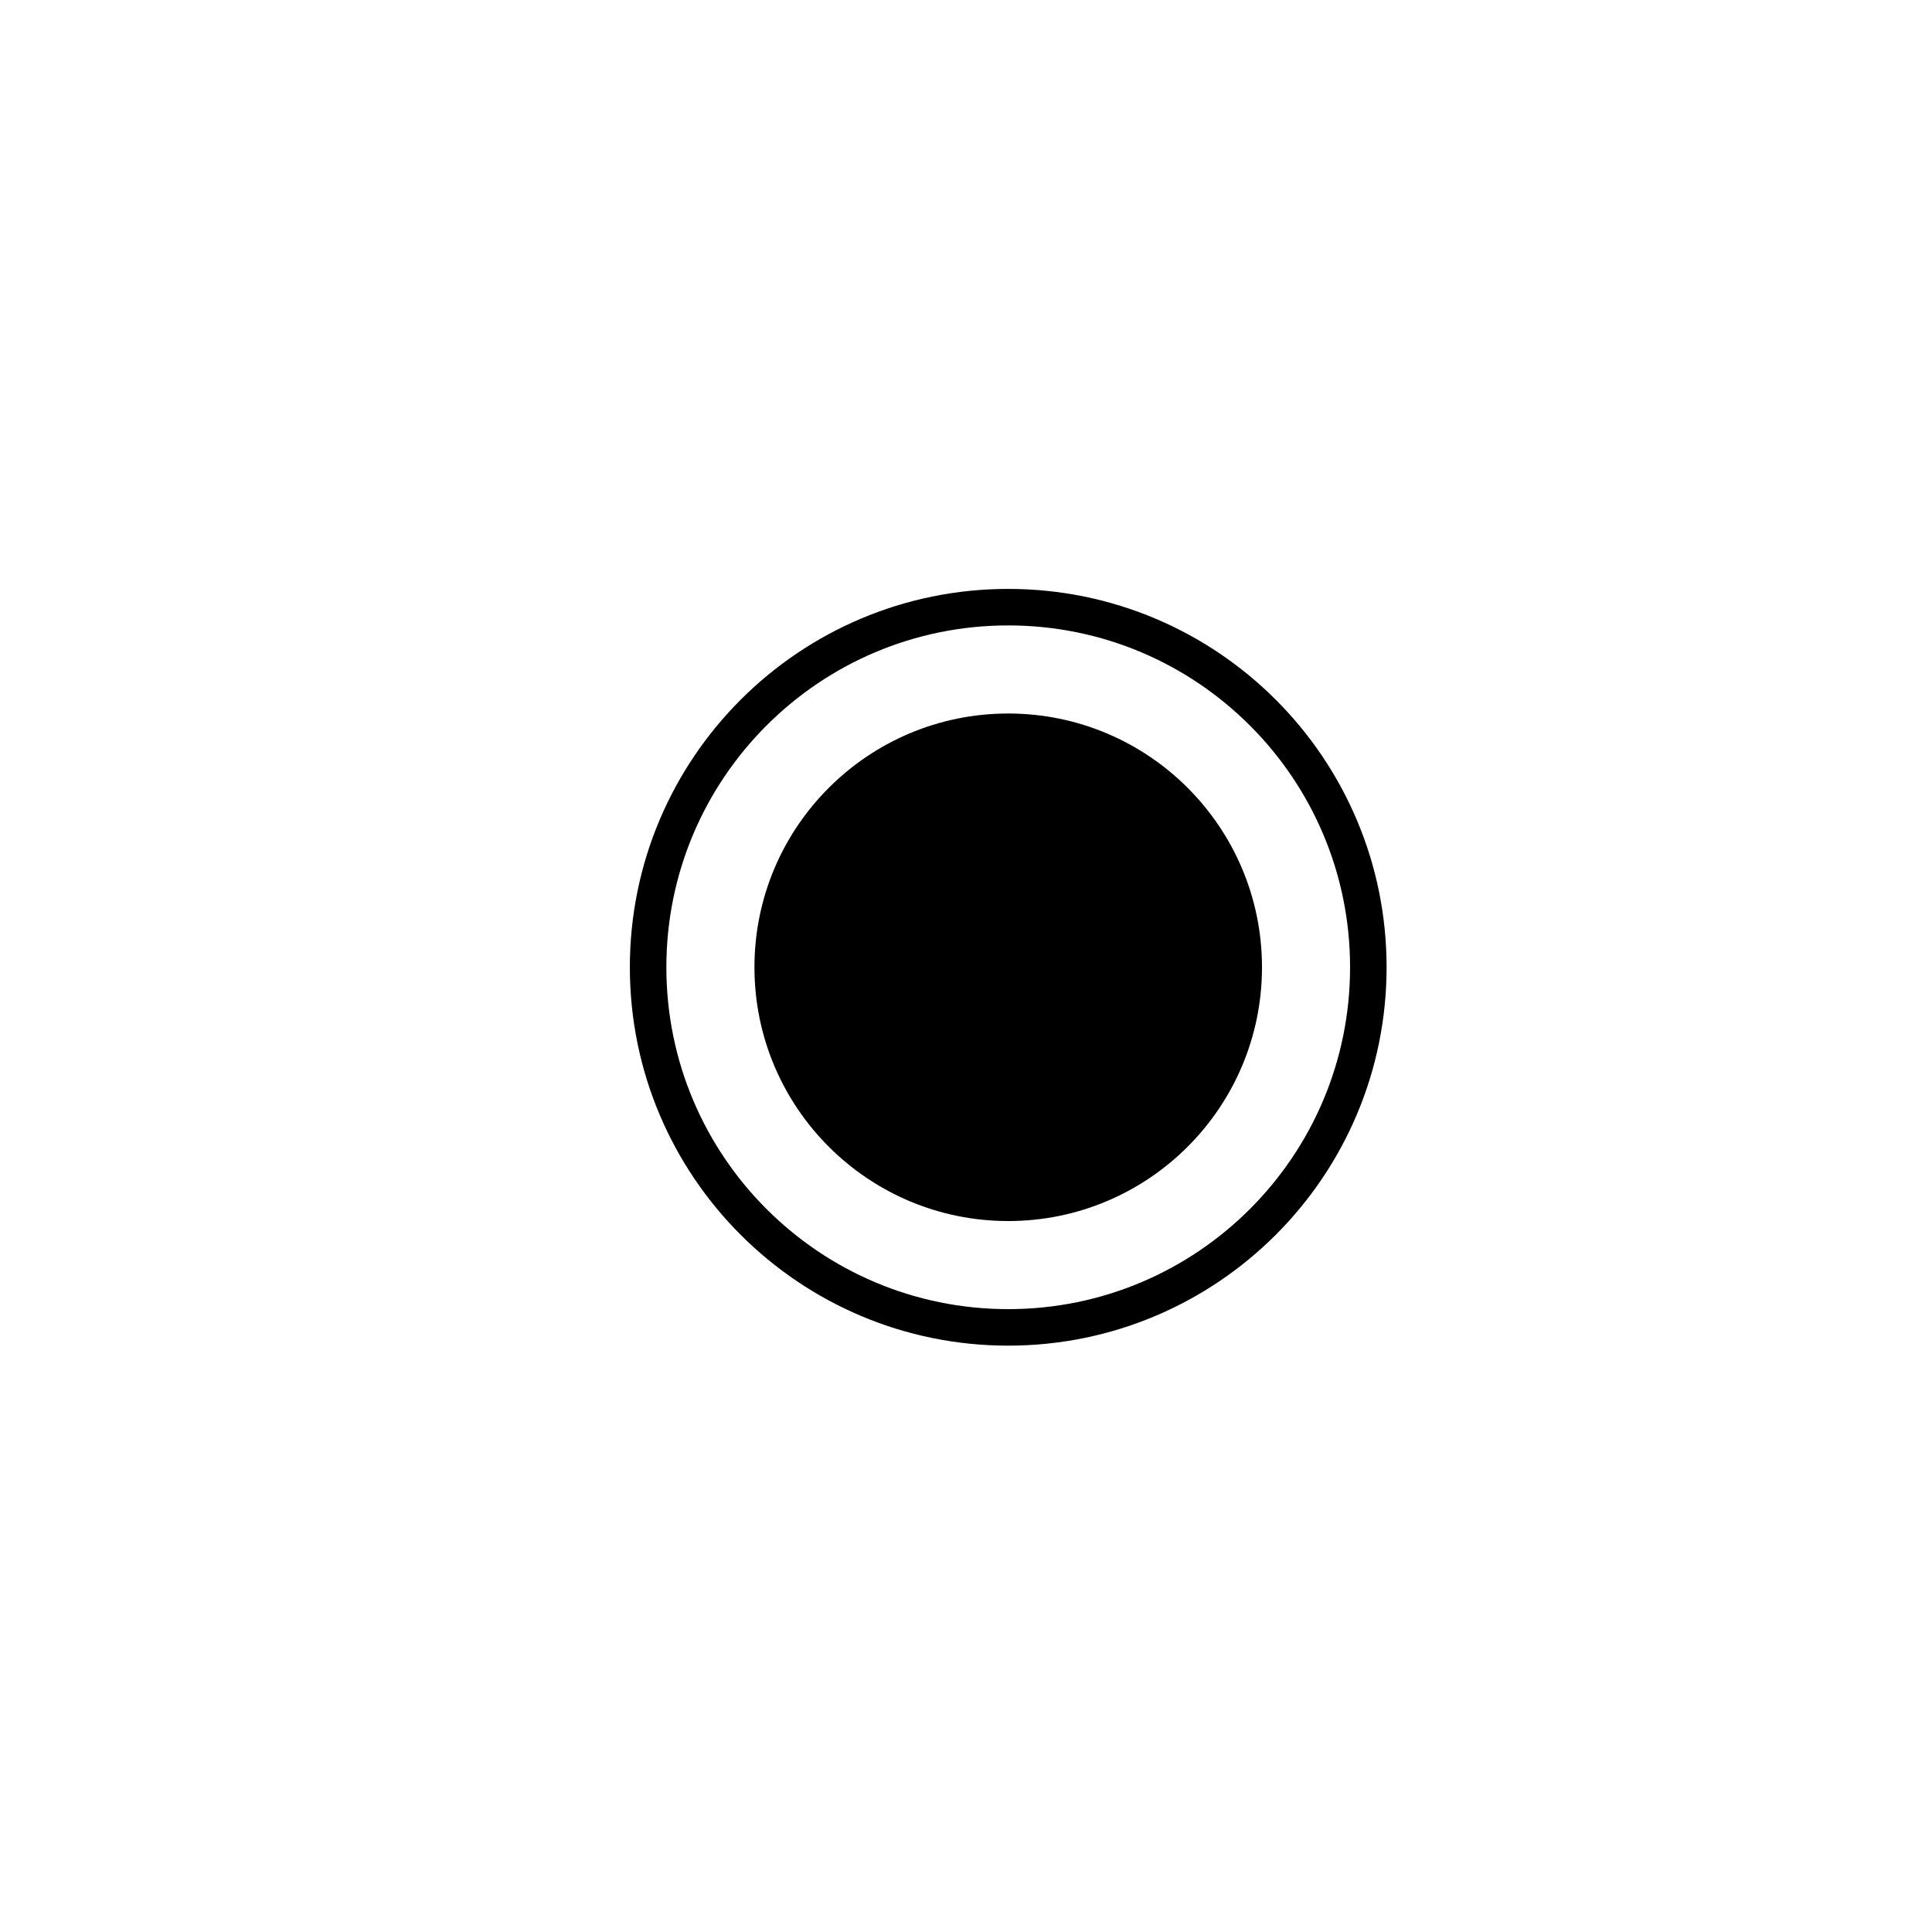
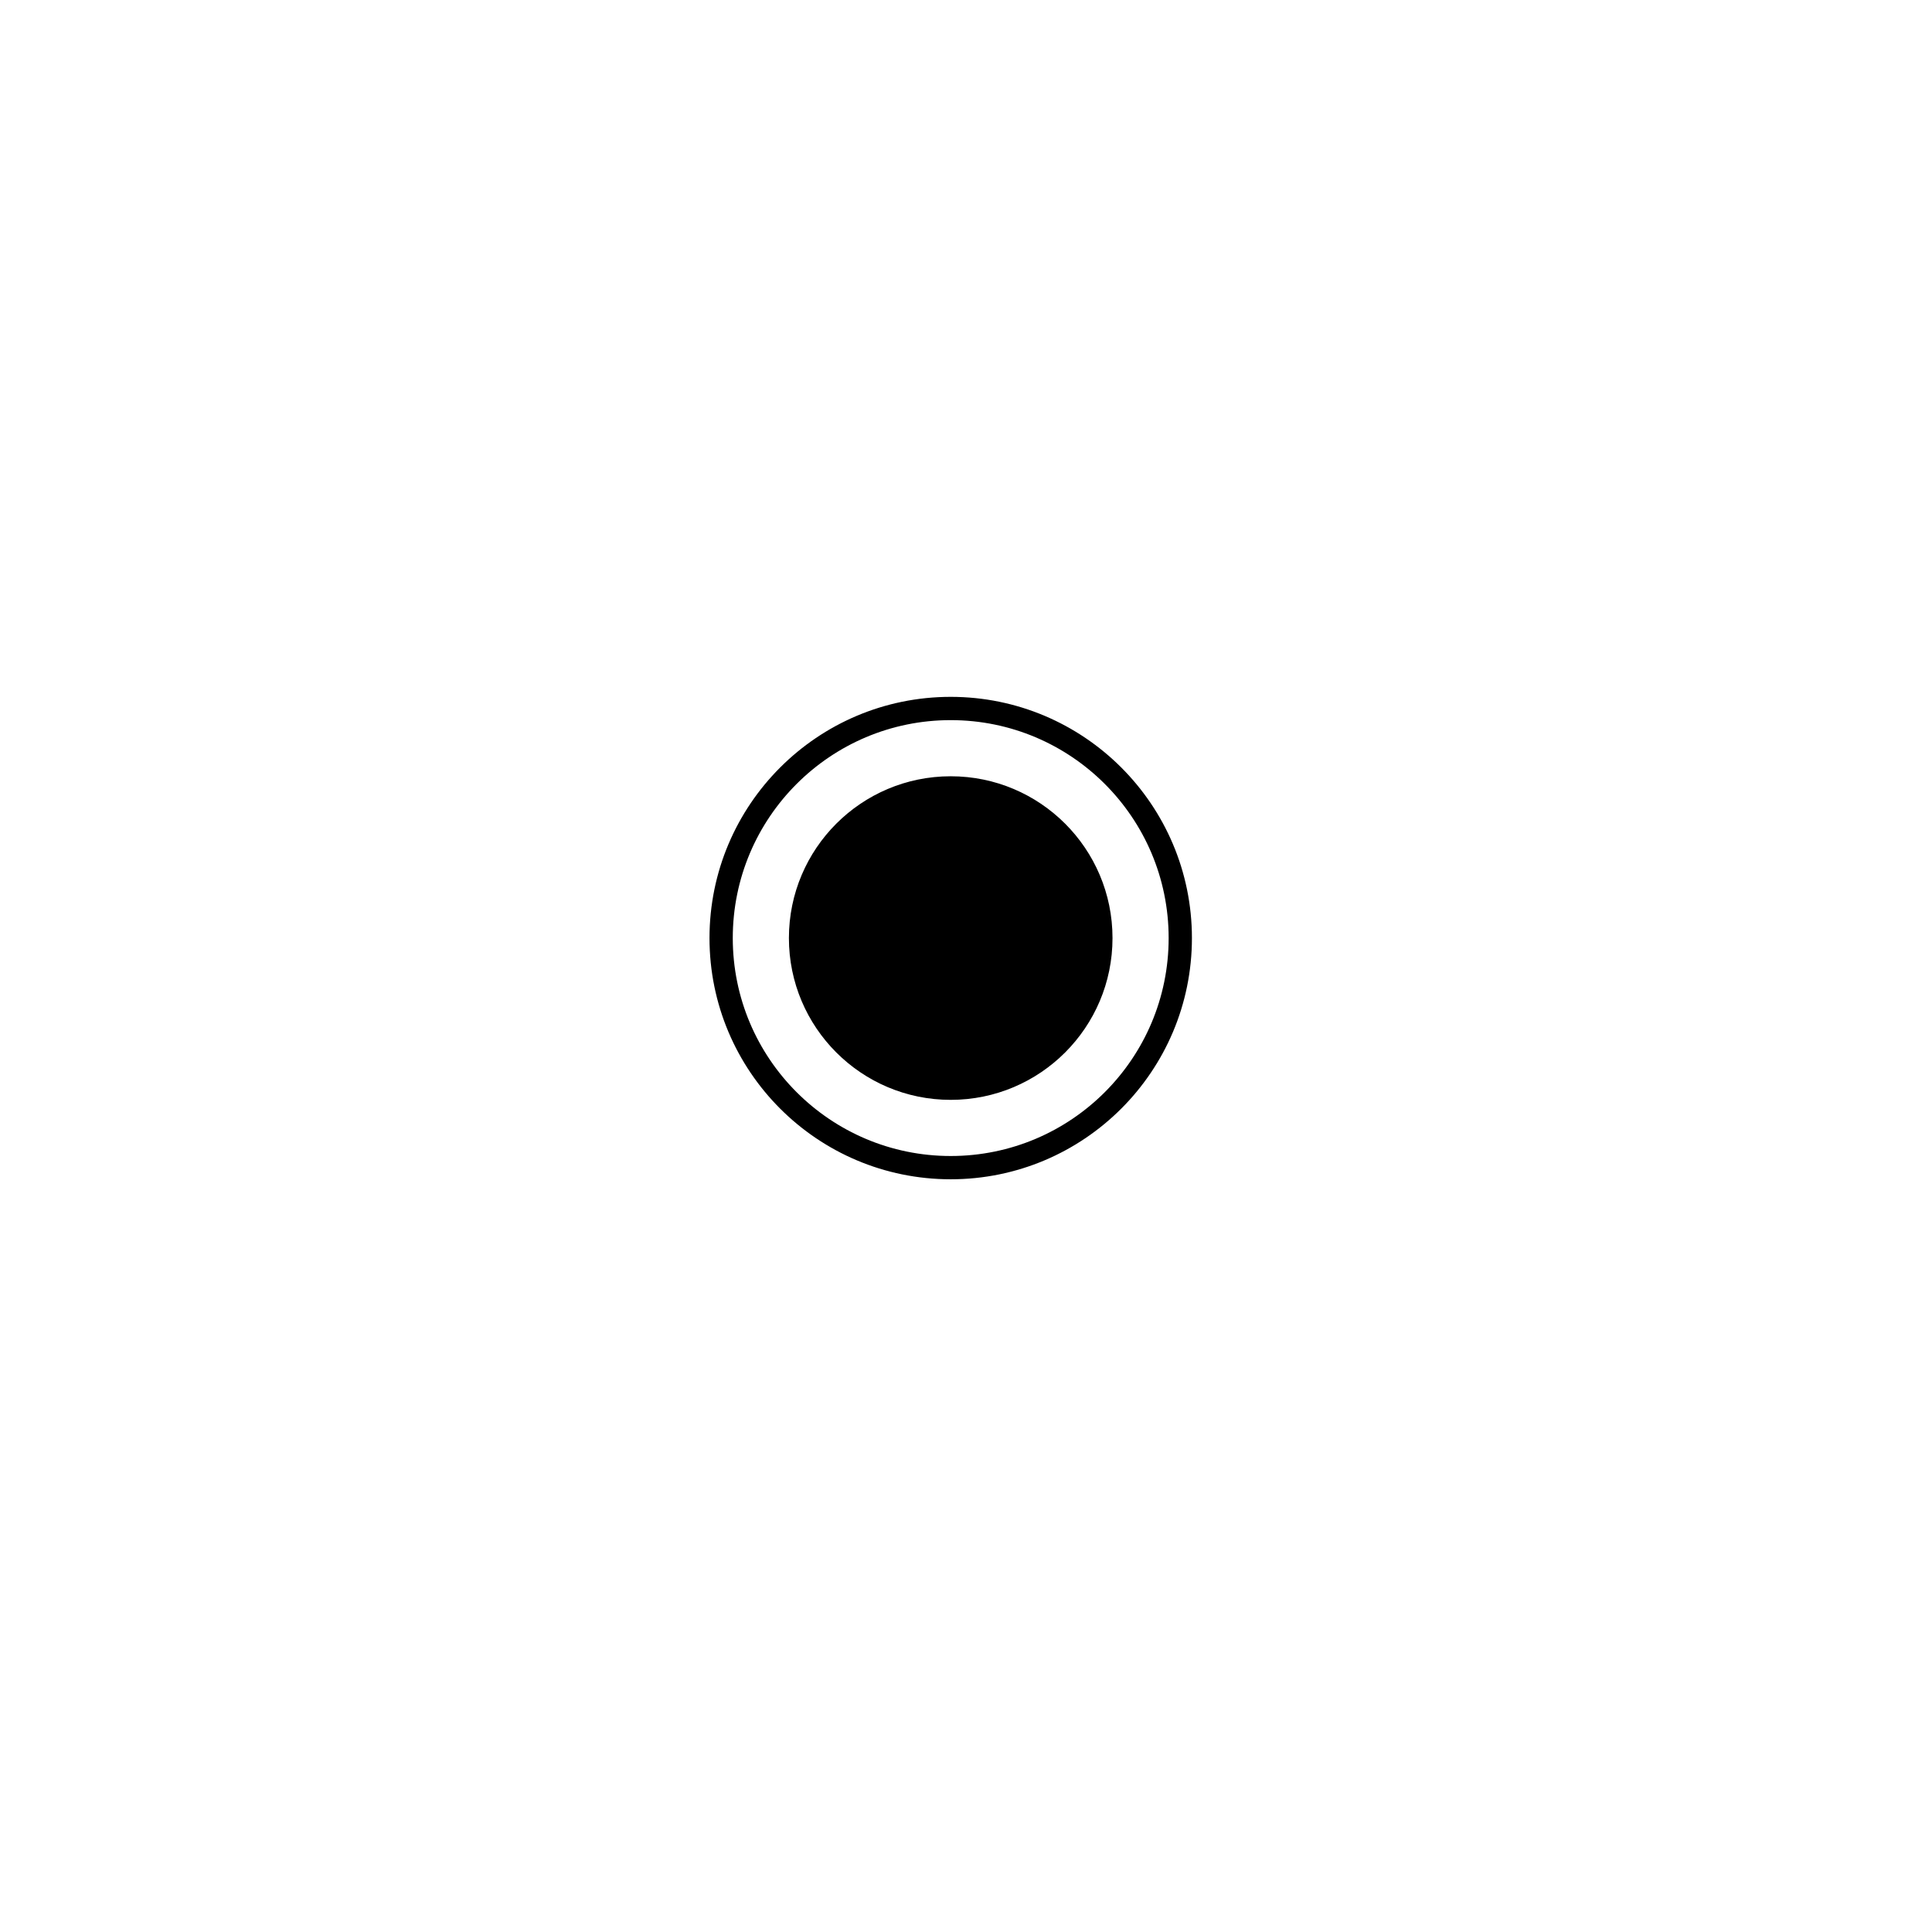
<svg xmlns="http://www.w3.org/2000/svg" width="16" height="16" viewBox="0 0 4.233 4.233" version="1.1" id="svg1">
  <defs id="defs1" />
  <g id="layer1" transform="translate(0,-292.7667)">
-     <circle style="fill:#000000;stroke:#000000;stroke-width:0.042;stroke-linecap:square;stroke-dasharray:none" id="path4-3" cx="2.209" cy="294.886" r="0.535" />
-     <circle style="fill:none;stroke:#000000;stroke-width:0.08;stroke-linecap:square;stroke-dasharray:none;stroke-miterlimit:4" id="path4-8" cx="2.209" cy="294.886" r="0.789" />
+     <circle style="fill:#000000;stroke:#000000;stroke-width:0.027;stroke-linecap:square;stroke-dasharray:none" id="path4-3" cx="2.083" cy="294.822" r="0.341" />
+     <circle style="fill:none;stroke:#000000;stroke-width:0.051;stroke-linecap:square;stroke-miterlimit:4;stroke-dasharray:none" id="path4-8" cx="2.083" cy="294.822" r="0.503" />
  </g>
</svg>
